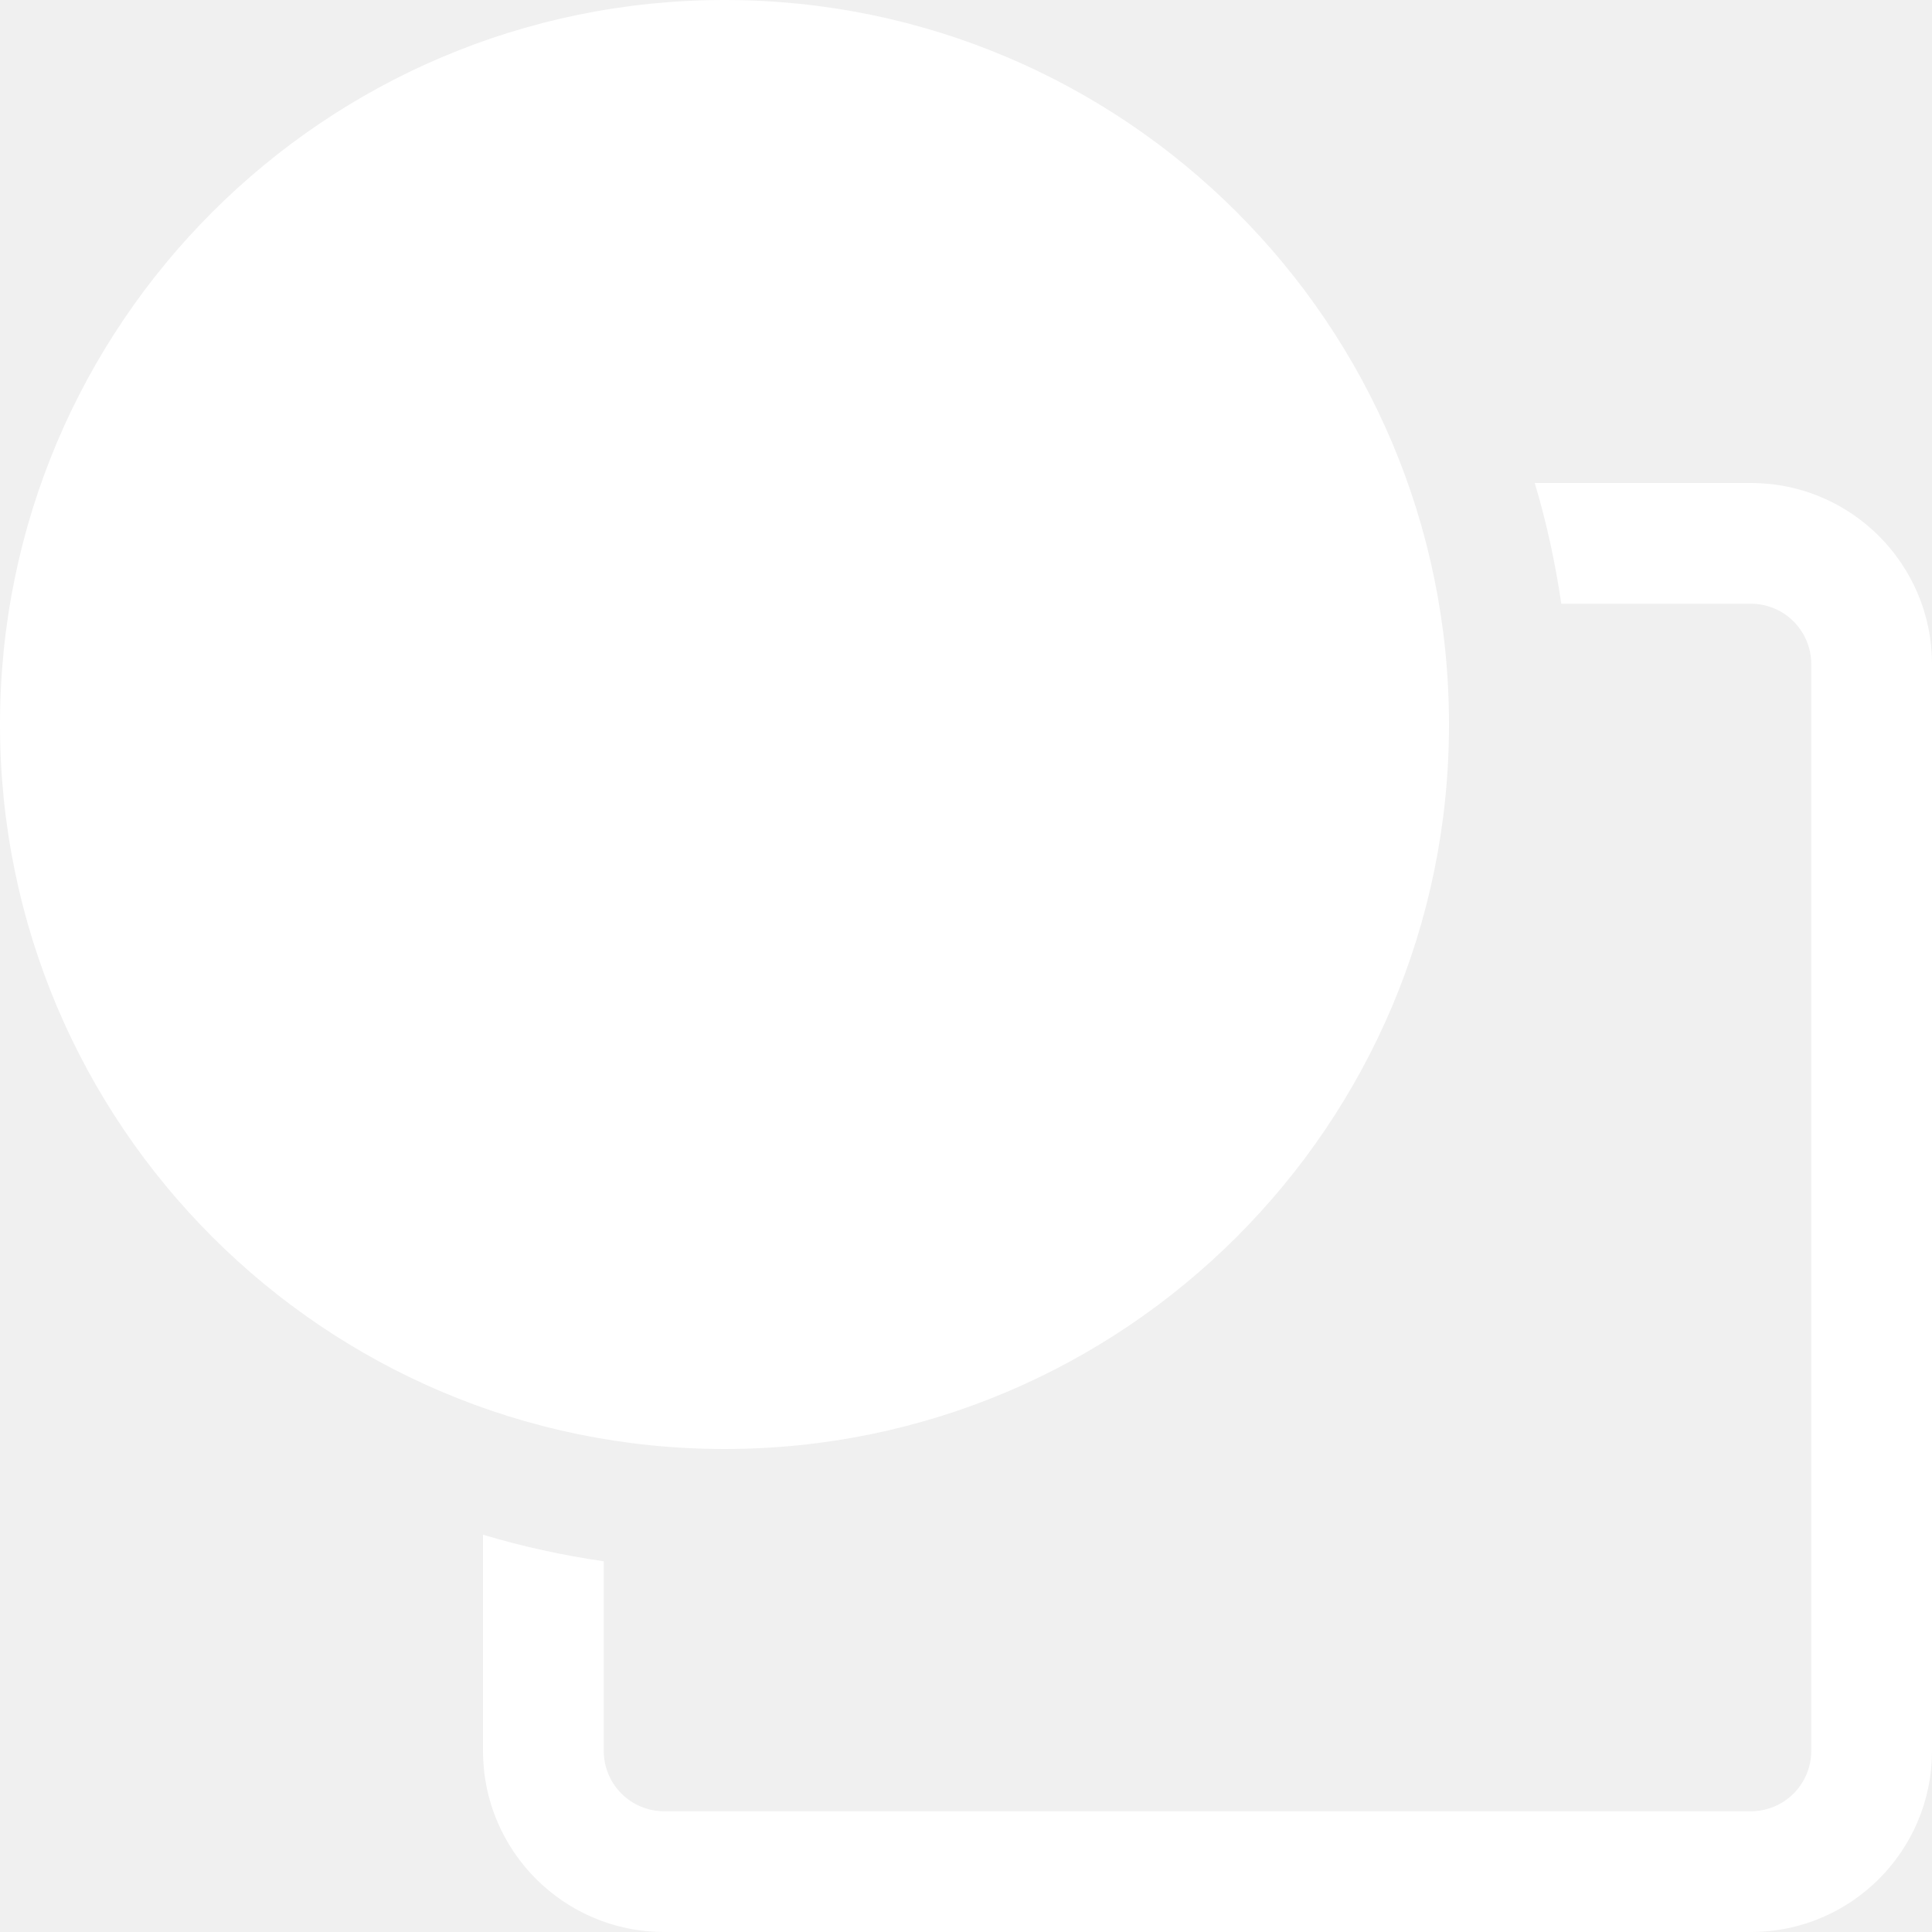
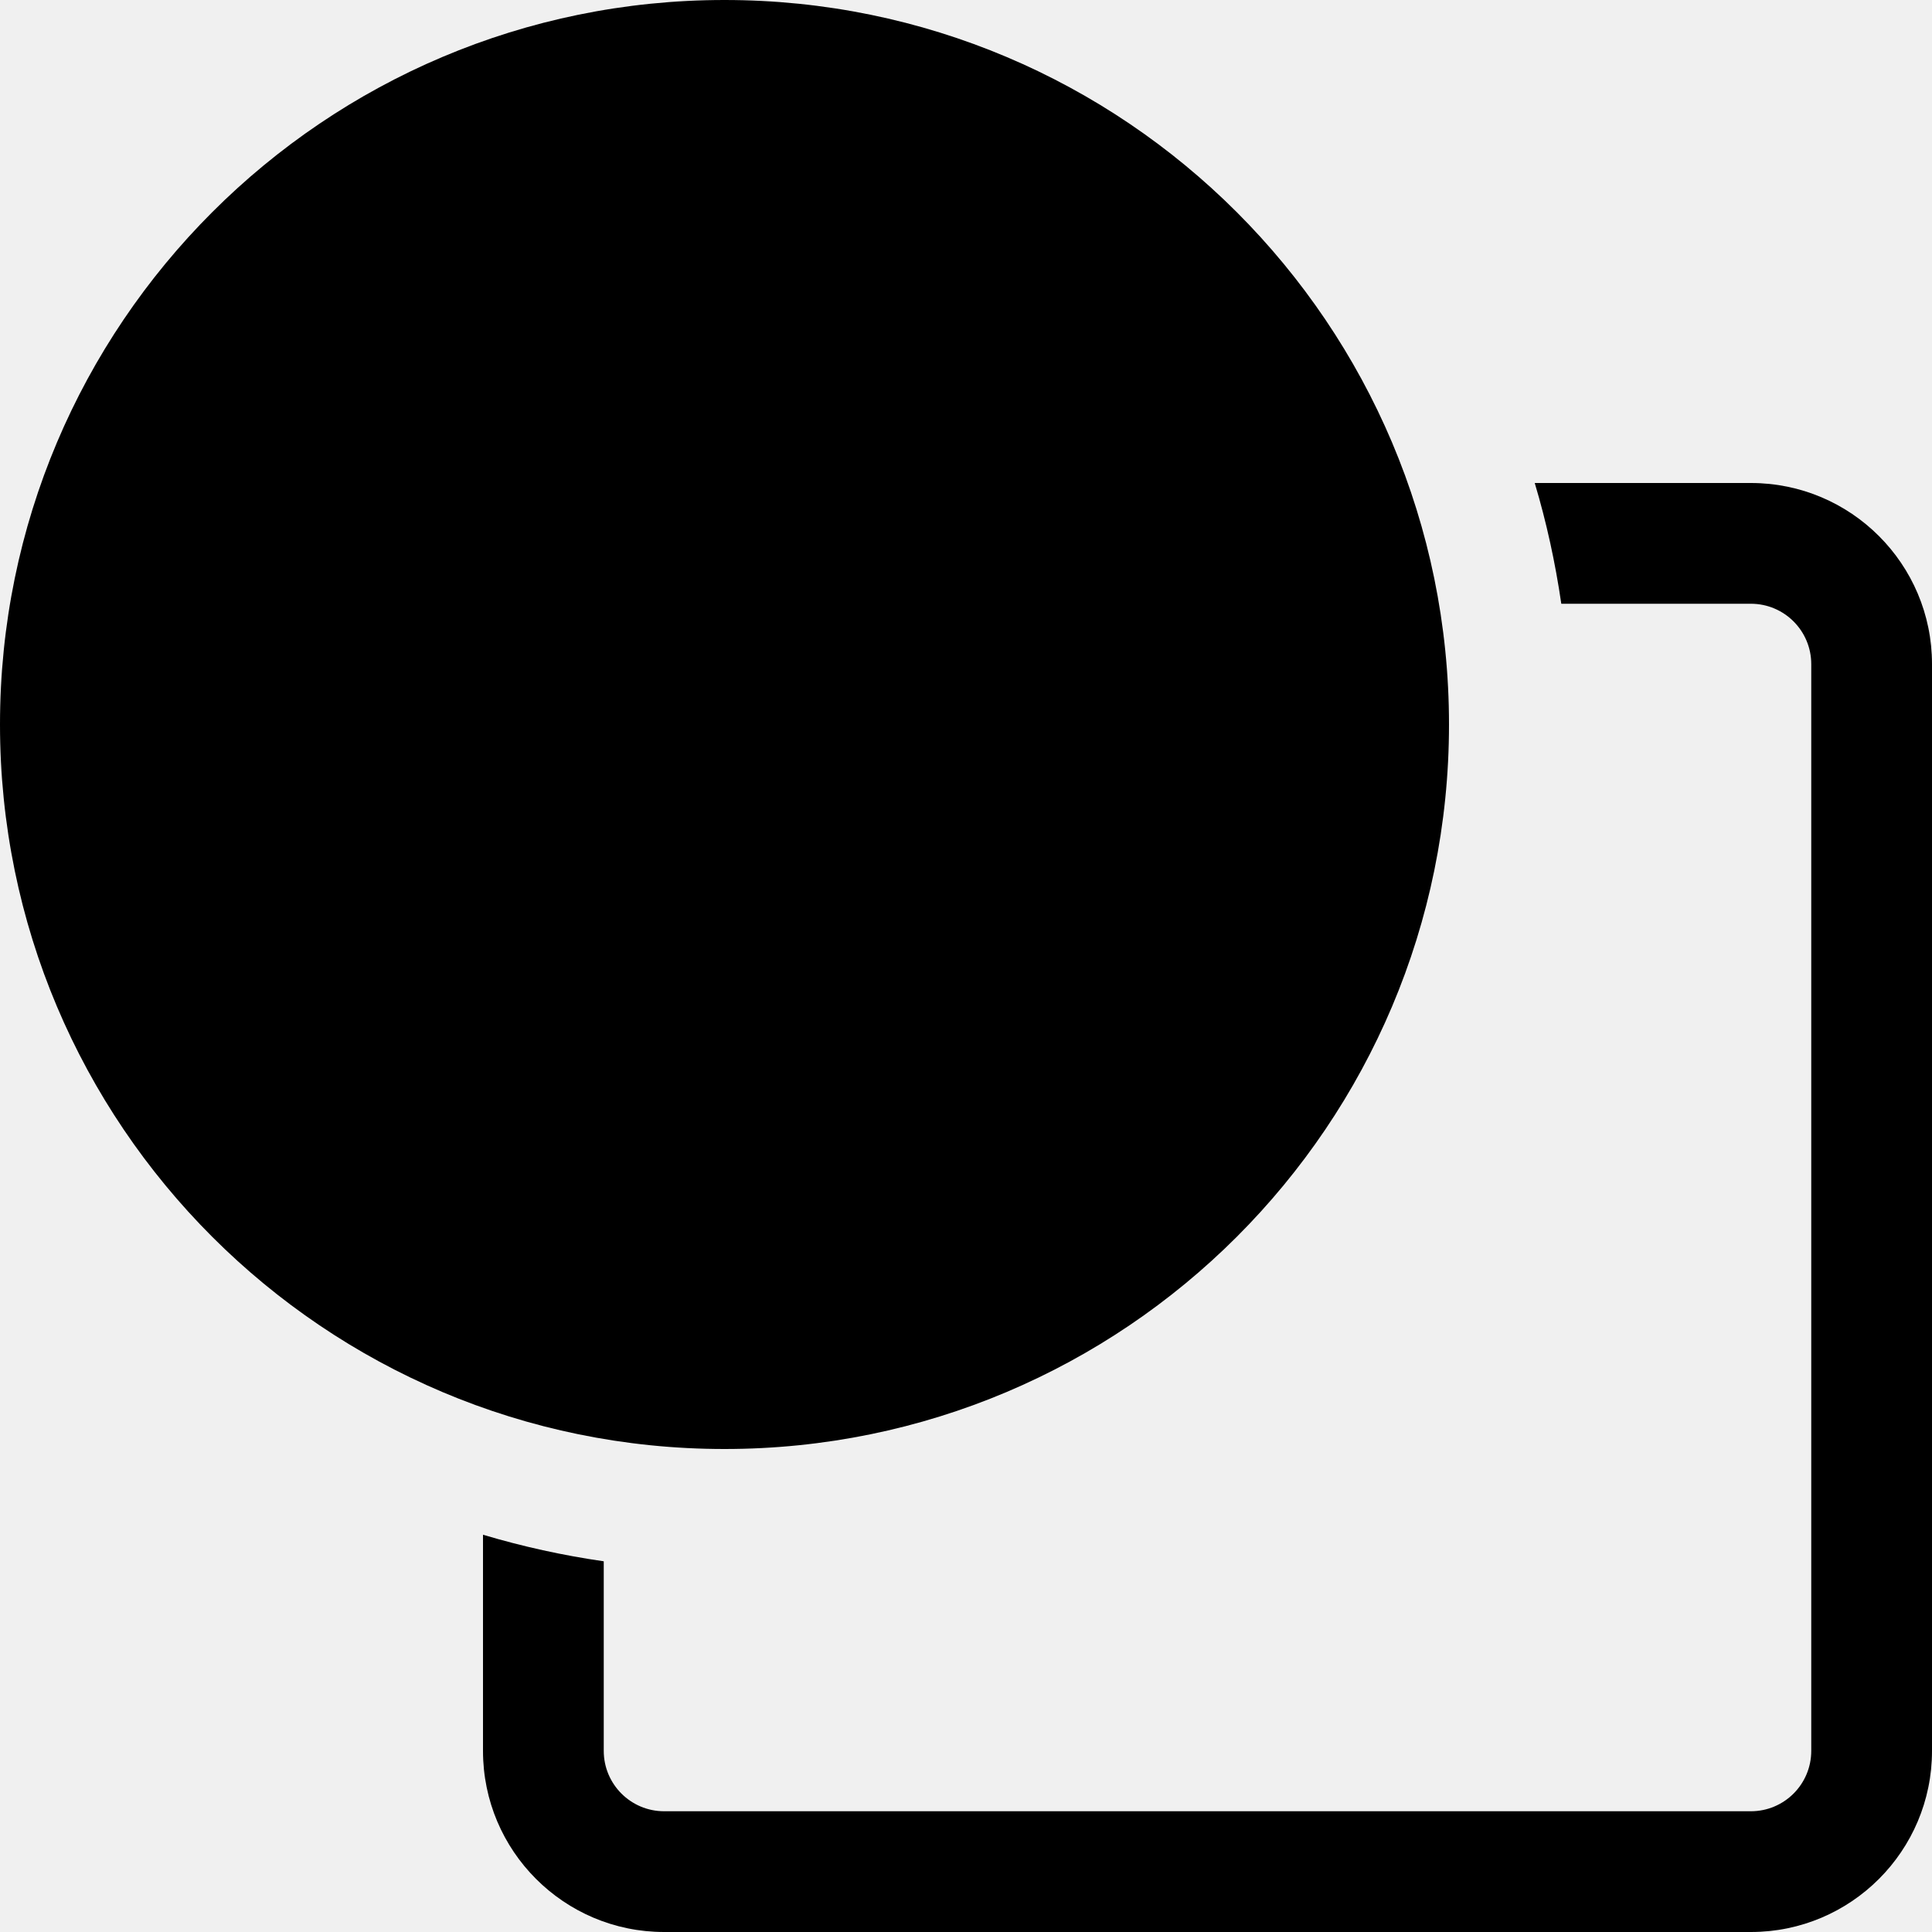
- <svg xmlns="http://www.w3.org/2000/svg" width="16" height="16" fill="white" class="bi bi-circle-square" viewBox="0 0 16 16">
+ <svg xmlns="http://www.w3.org/2000/svg" width="16" height="16" fill="currentColor" class="bi bi-circle-square" viewBox="0 0 16 16">
  <path d="M0 6a6 6 0 1 1 12 0A6 6 0 0 1 0 6z" />
  <path d="M12.93 5h1.57a.5.5 0 0 1 .5.5v9a.5.5 0 0 1-.5.5h-9a.5.5 0 0 1-.5-.5v-1.57a6.953 6.953 0 0 1-1-.22v1.79A1.5 1.5 0 0 0 5.5 16h9a1.5 1.5 0 0 0 1.5-1.5v-9A1.5 1.5 0 0 0 14.5 4h-1.79c.097.324.17.658.22 1z" />
</svg>
